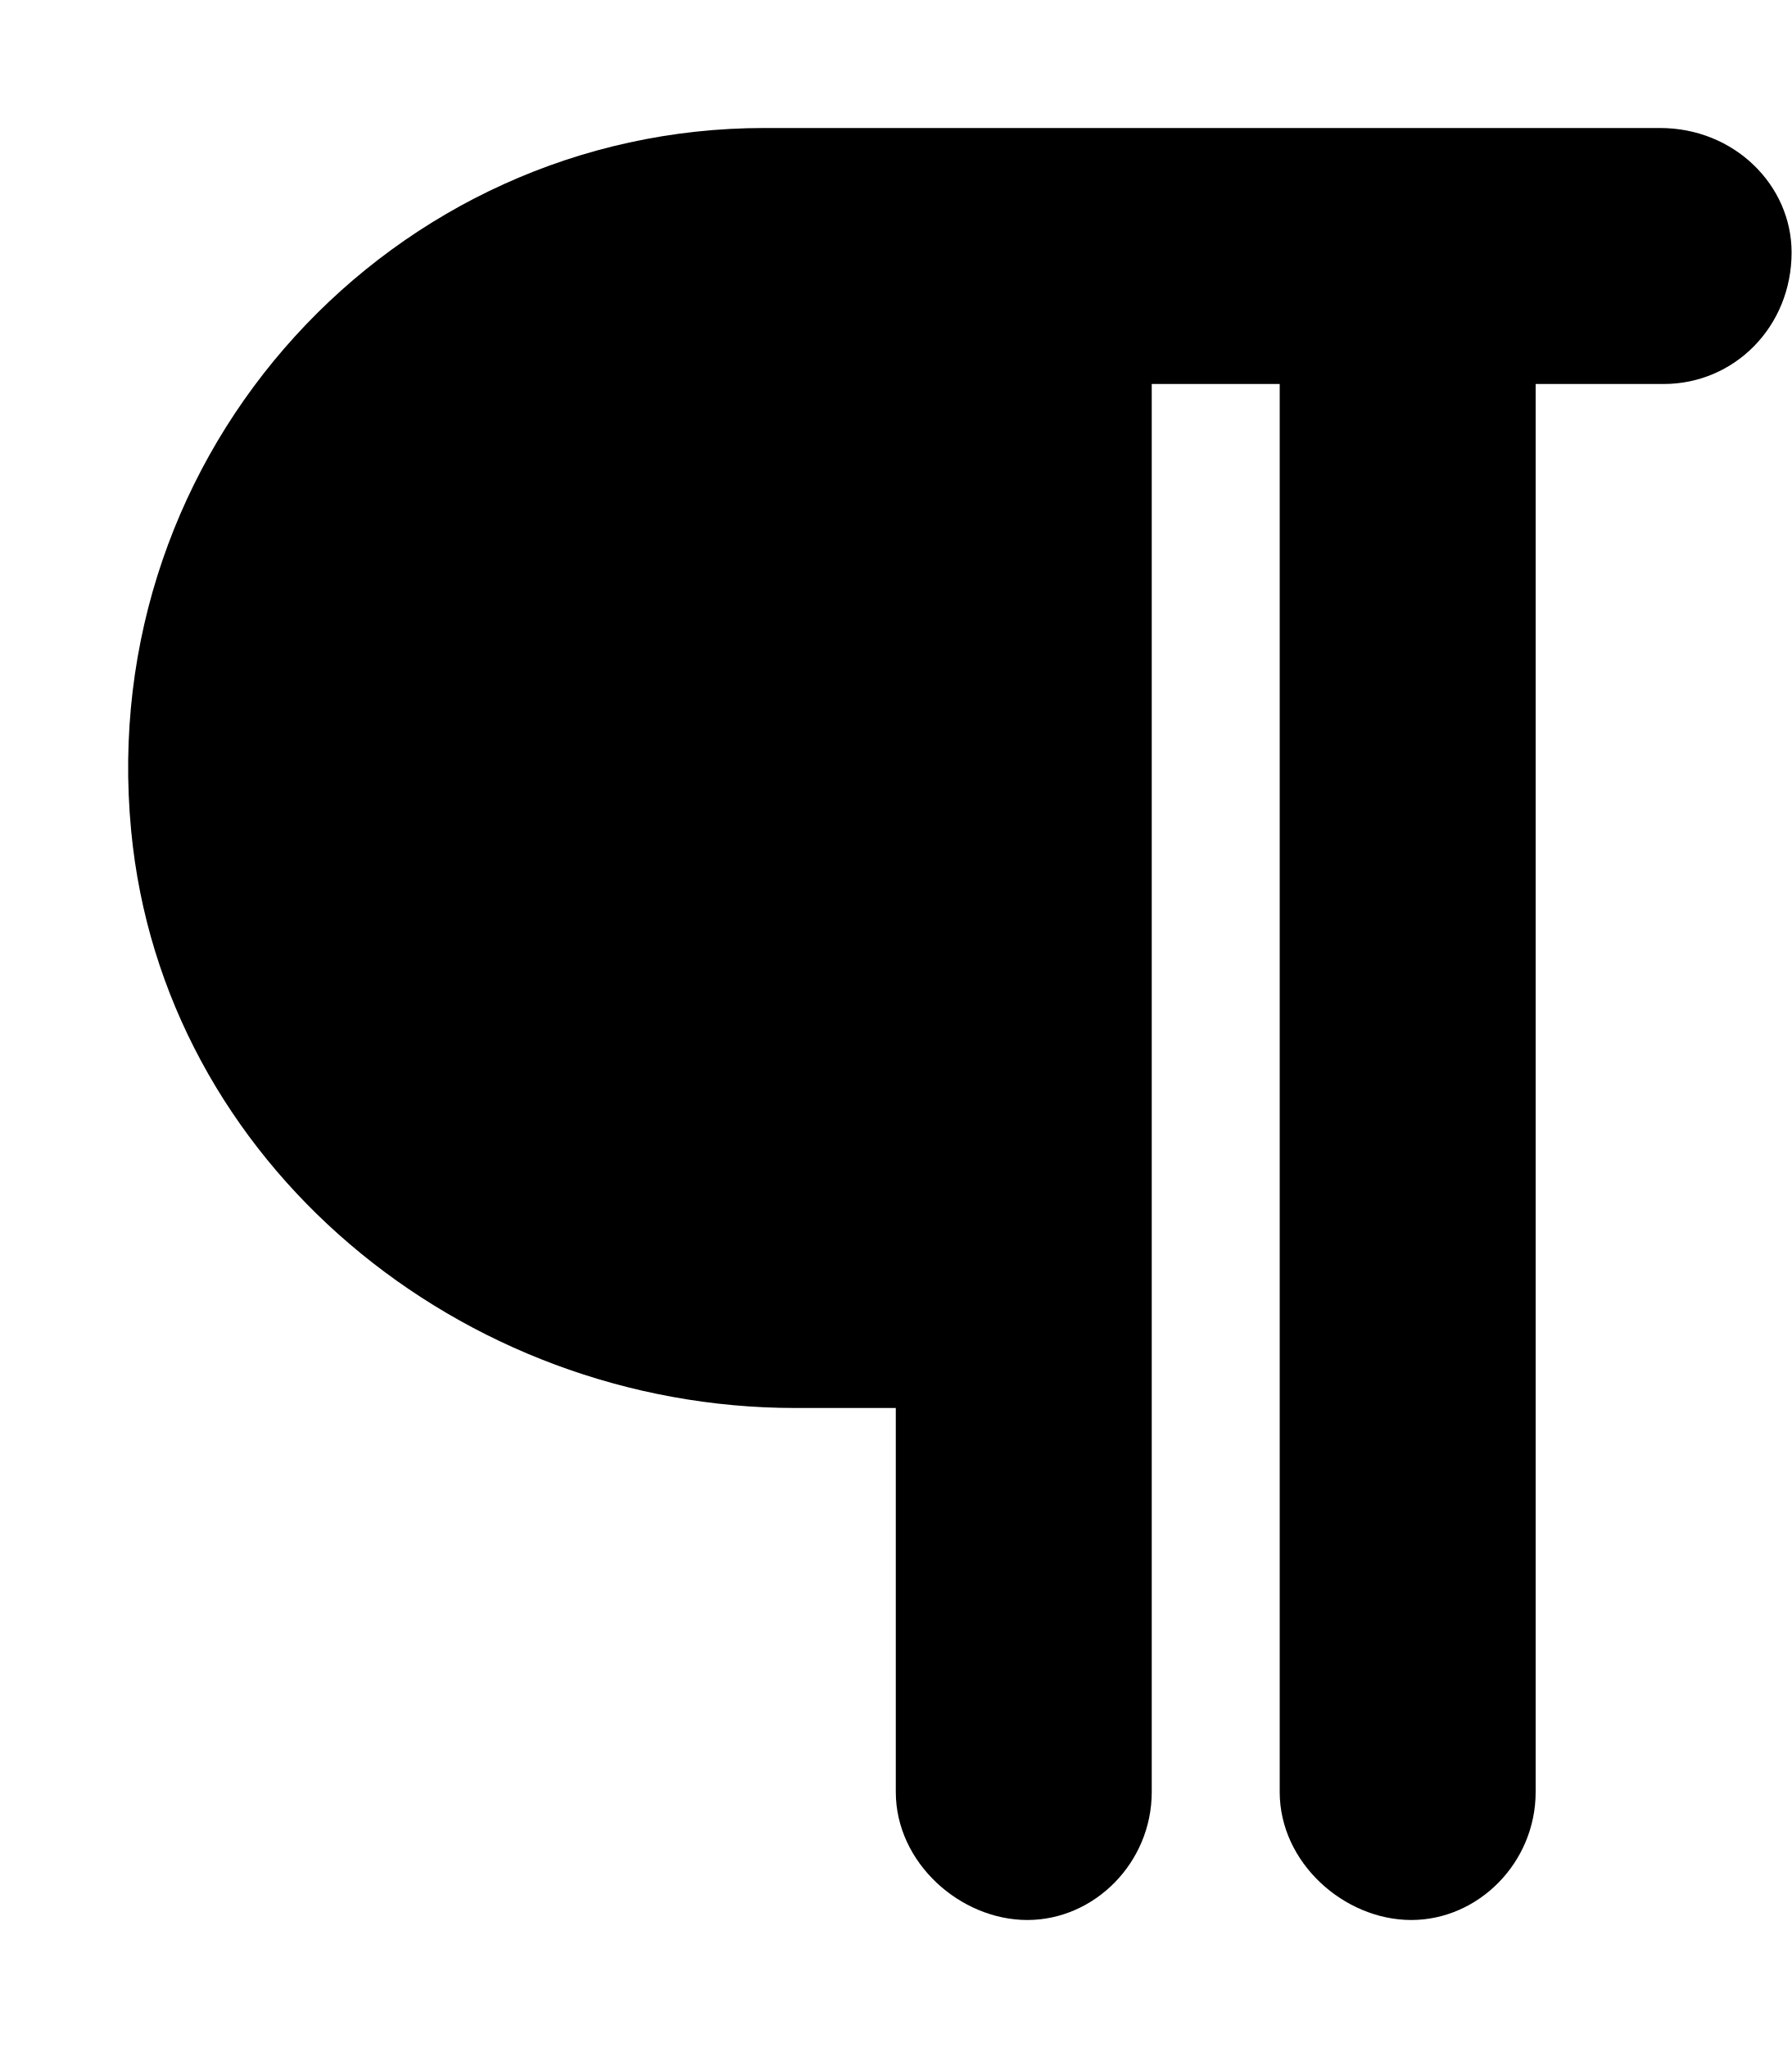
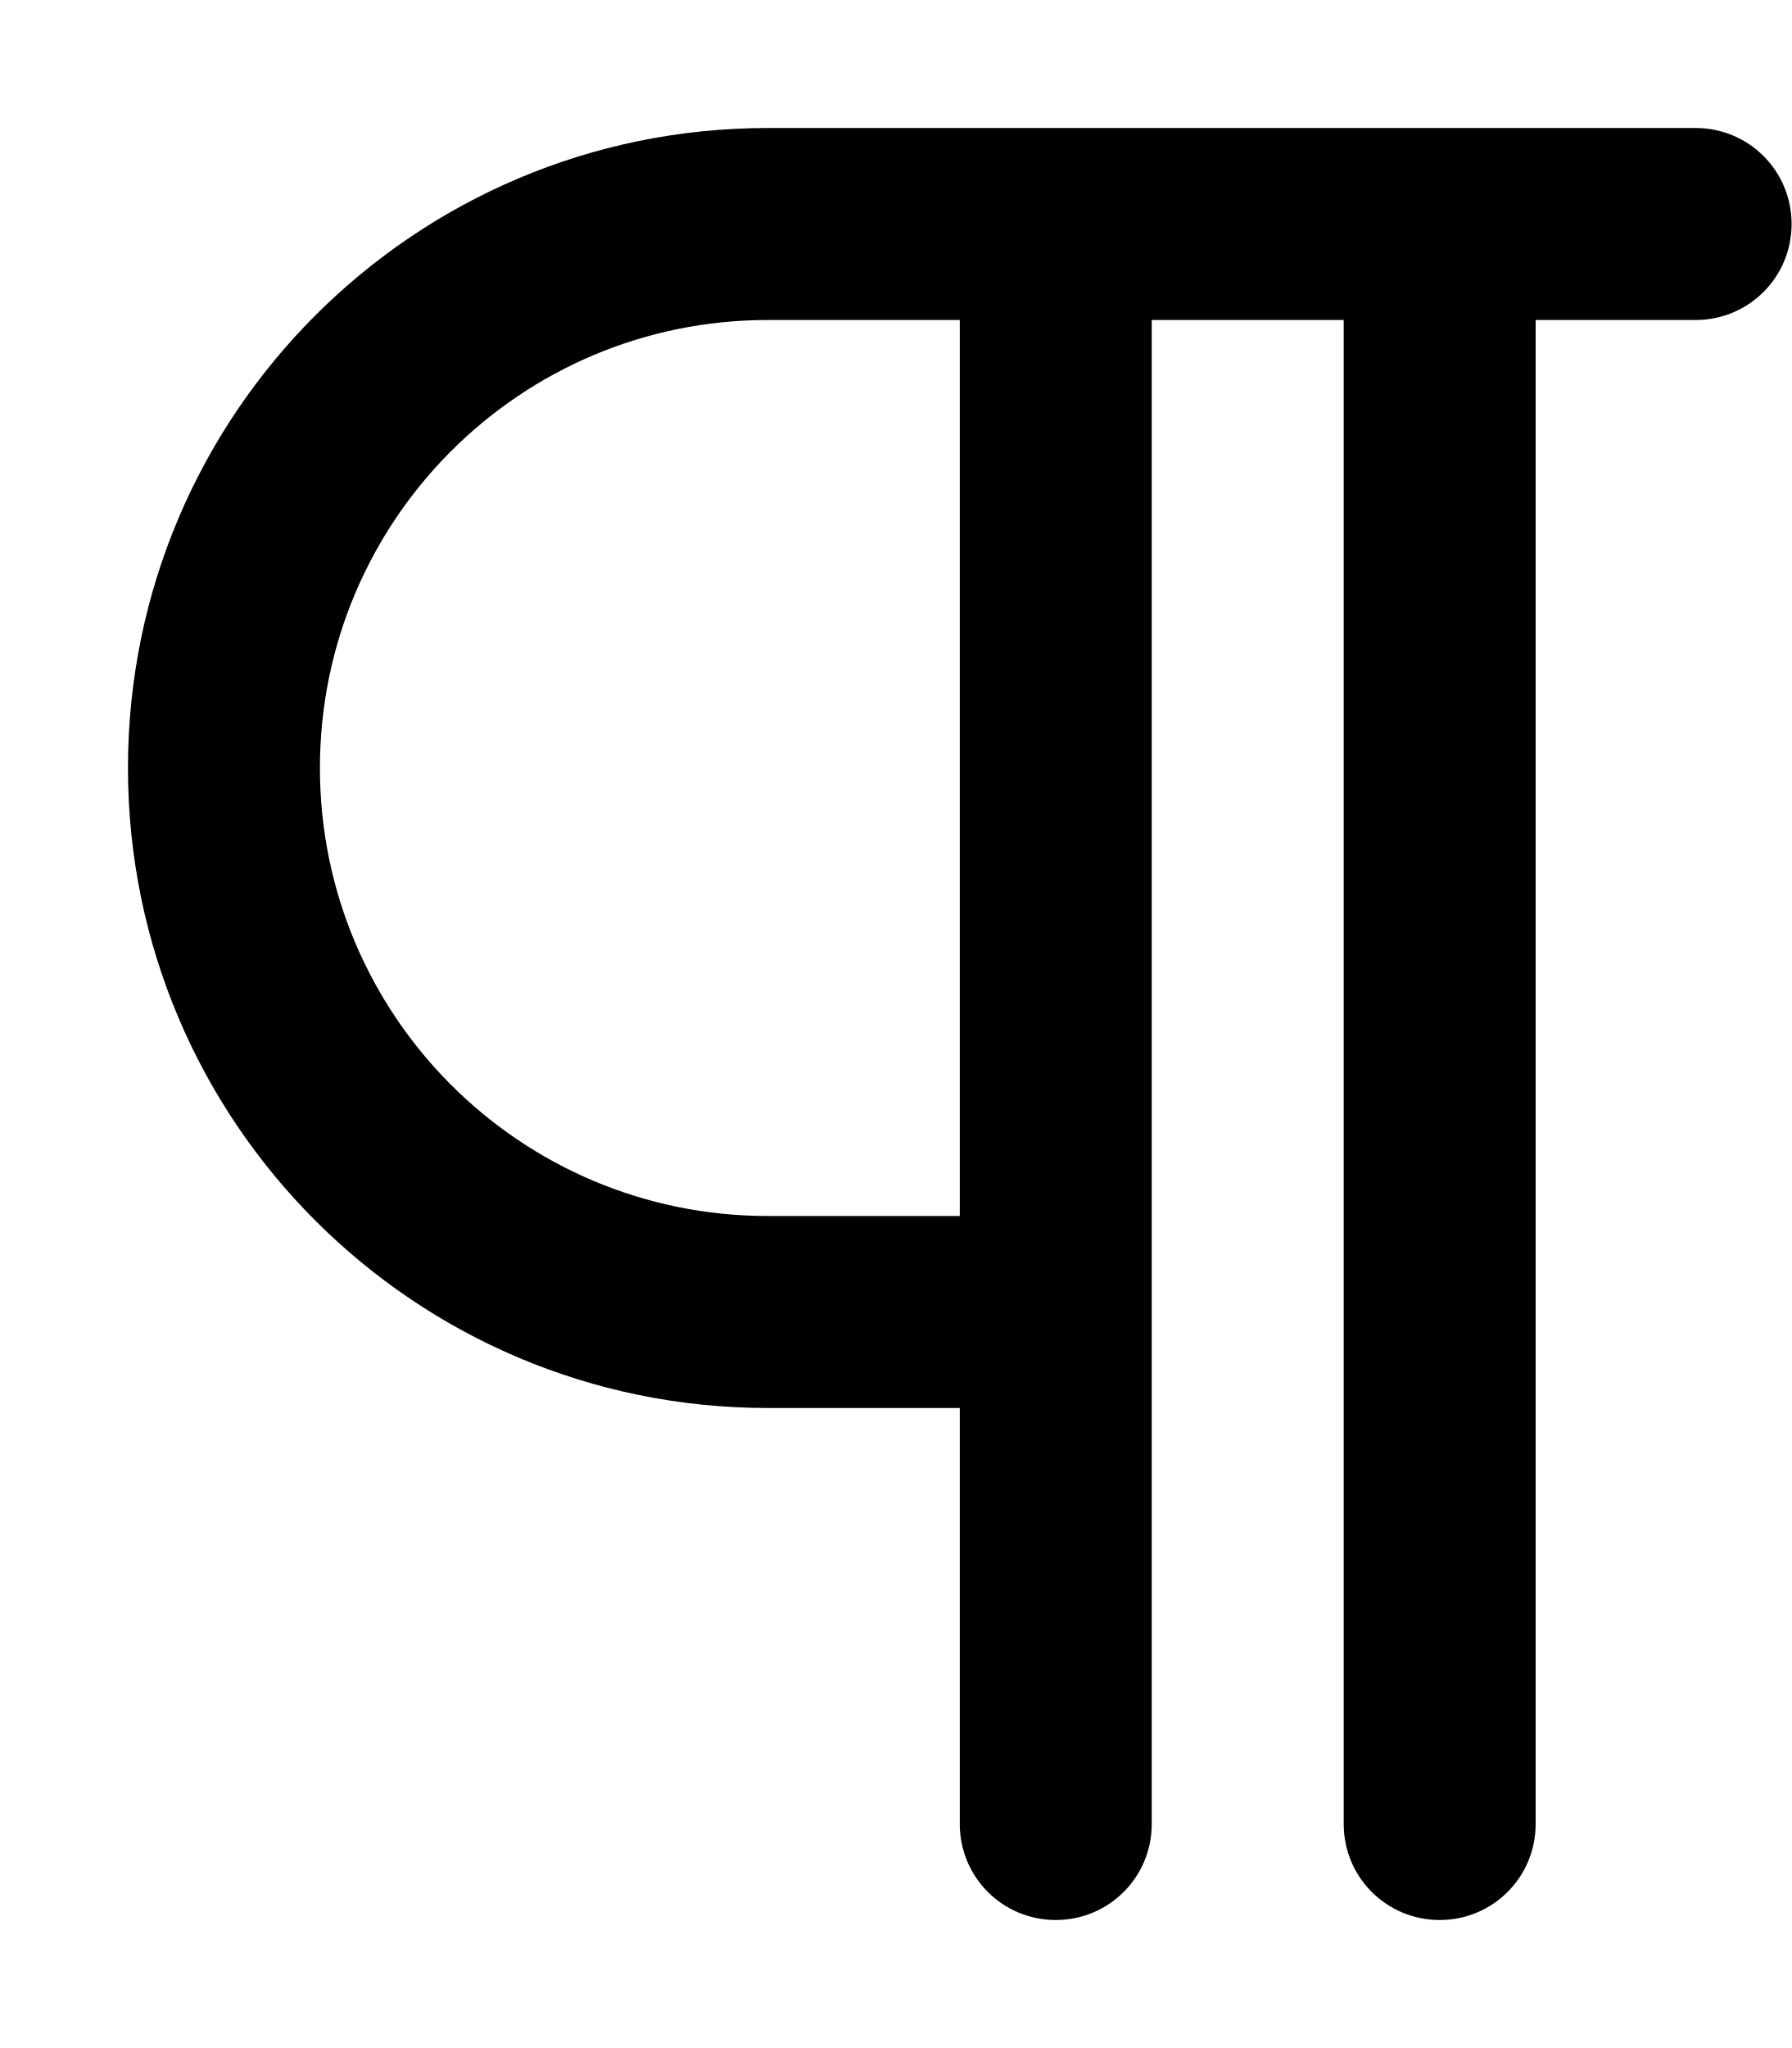
<svg xmlns="http://www.w3.org/2000/svg" viewBox="0 0 448 512">
-   <path d="M448 63.1C448 81.67 433.7 96 416 96H384v352c0 17.67-14.33 32-31.1 32S320 465.7 320 448V96h-32v352c0 17.67-14.33 32-31.1 32S224 465.7 224 448v-96H198.9c-83.57 0-158.2-61.11-166.1-144.3C23.66 112.3 98.44 32 191.1 32h224C433.7 32 448 46.33 448 63.1z" />
+   <path d="M32 192c0-88.4 71.6-160 160-160h64H424c13.3 0 24 10.7 24 24s-10.7 24-24 24H384l0 376c0 13.3-10.7 24-24 24s-24-10.7-24-24l0-376H288V456c0 13.3-10.7 24-24 24s-24-10.7-24-24V352H192c-88.4 0-160-71.6-160-160zM240 304V80H192C130.1 80 80 130.1 80 192s50.1 112 112 112h48z" />
</svg>
